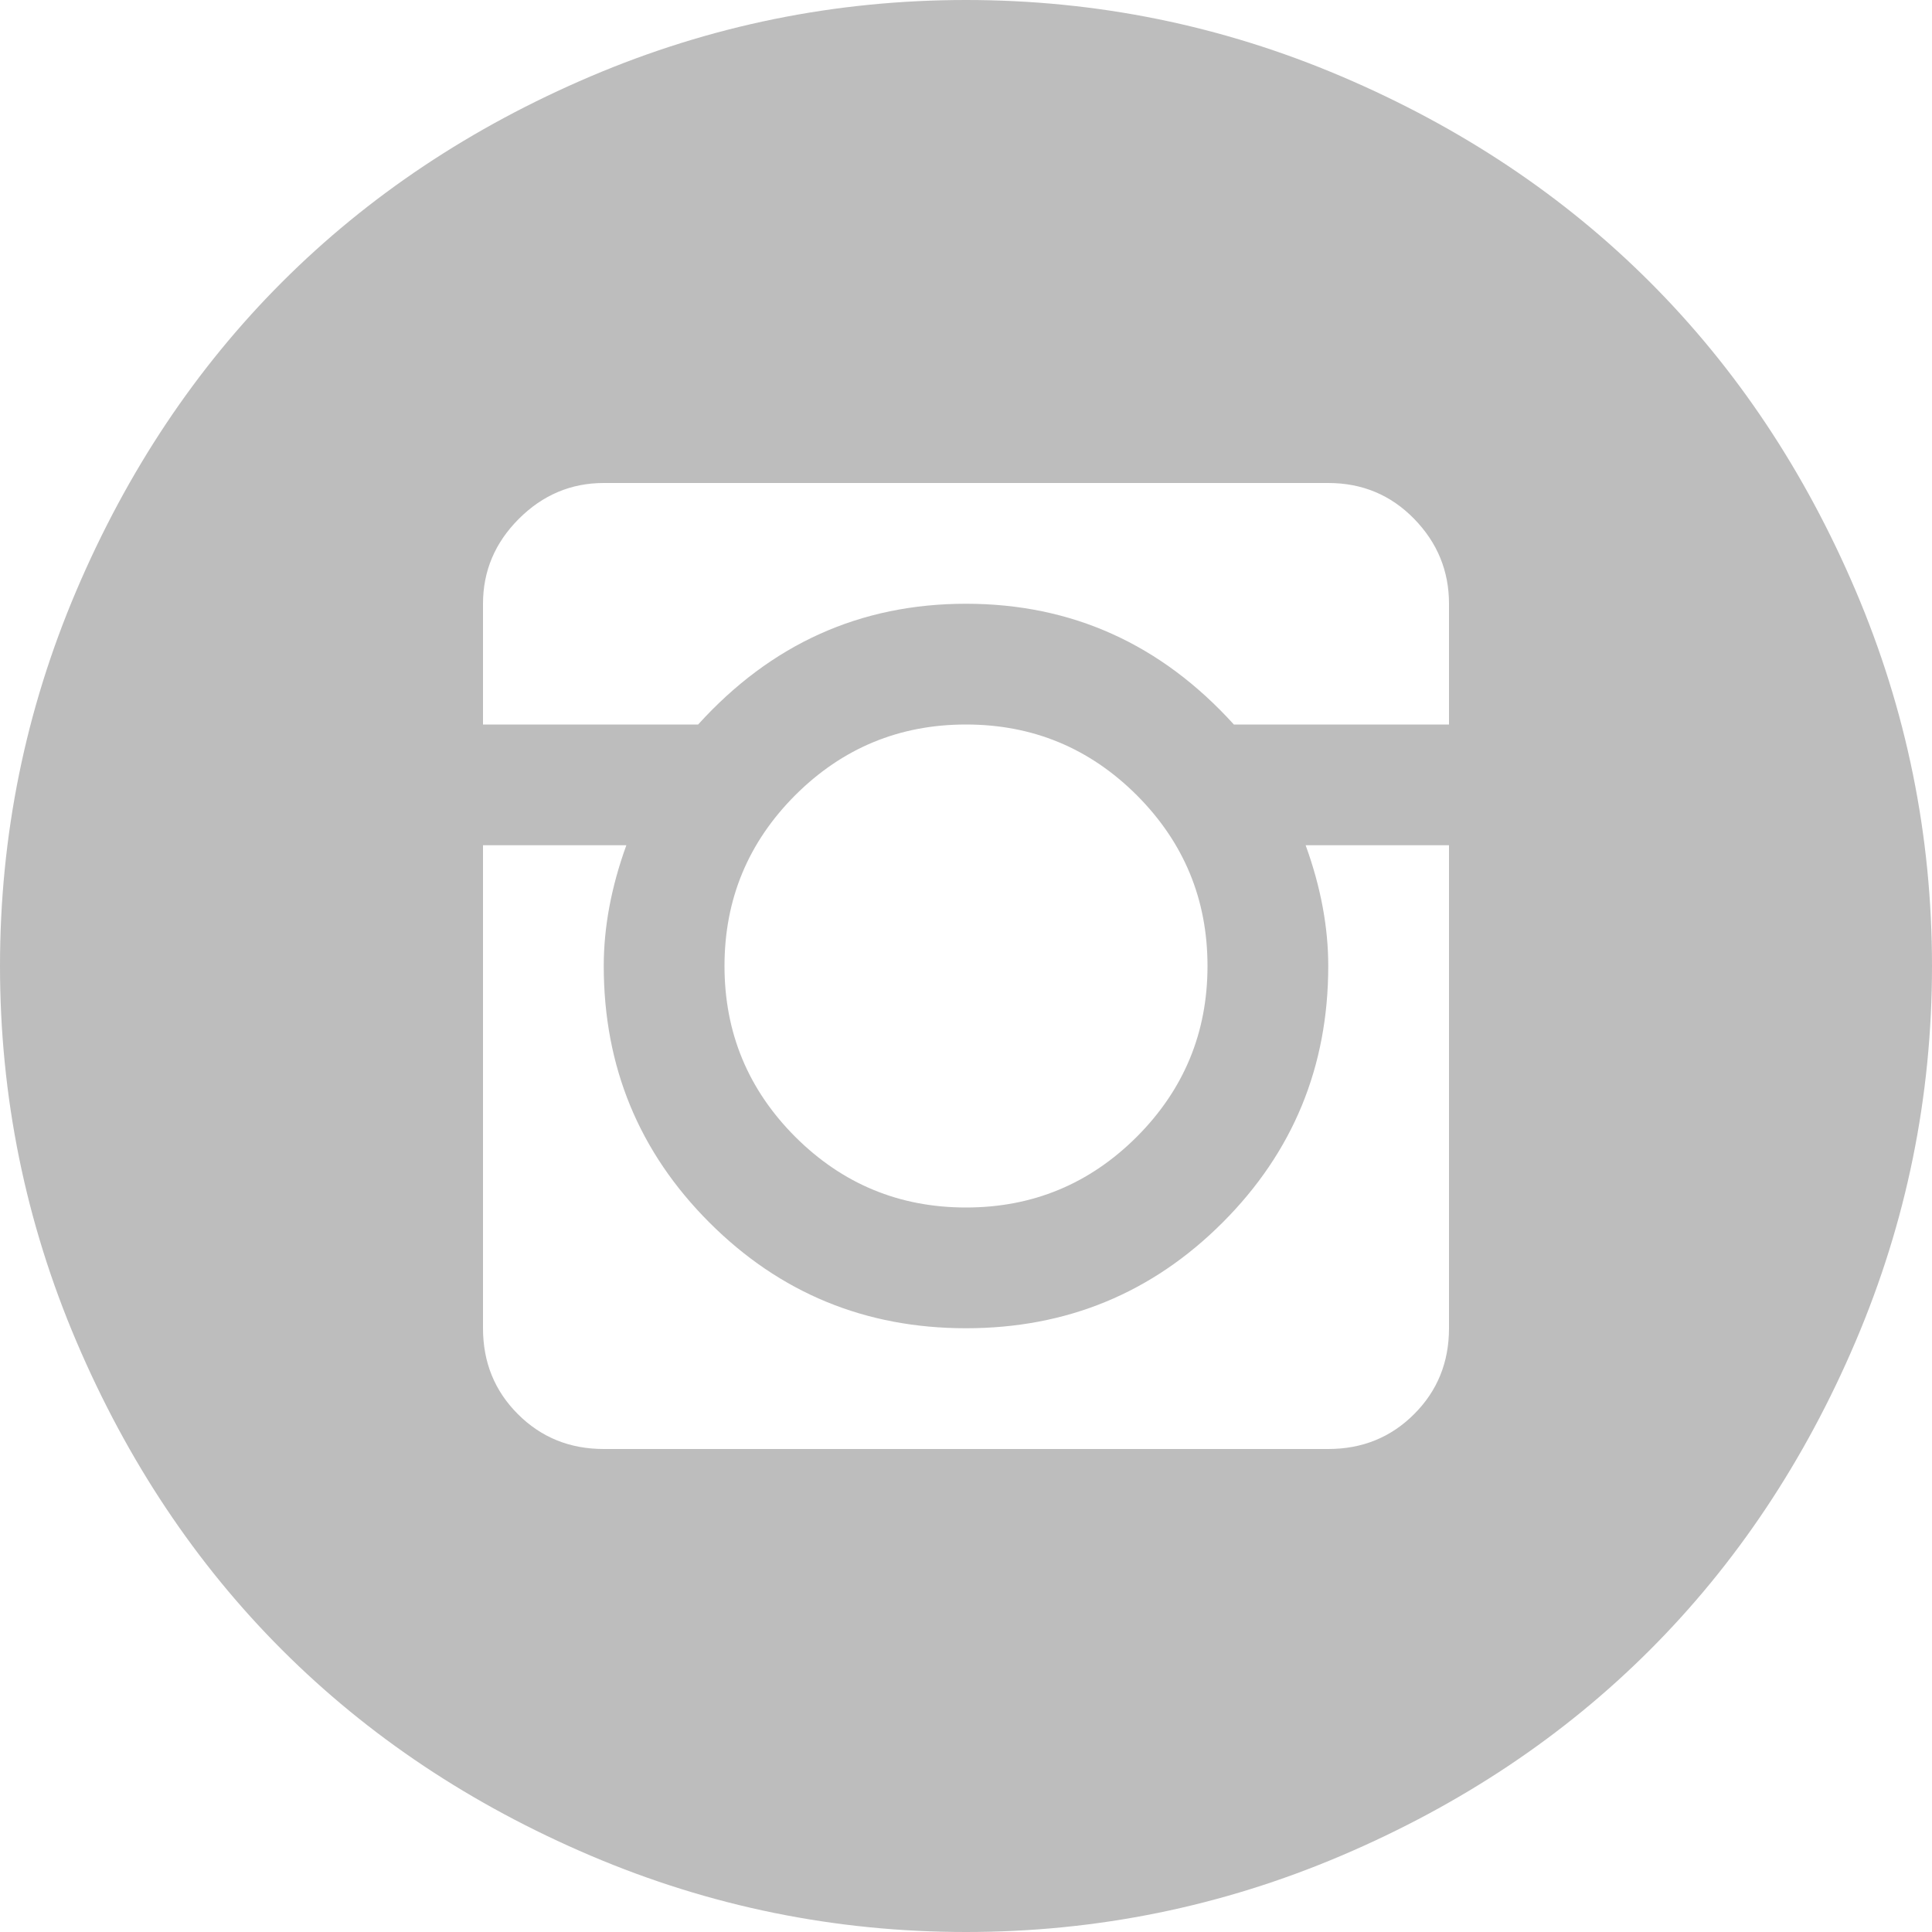
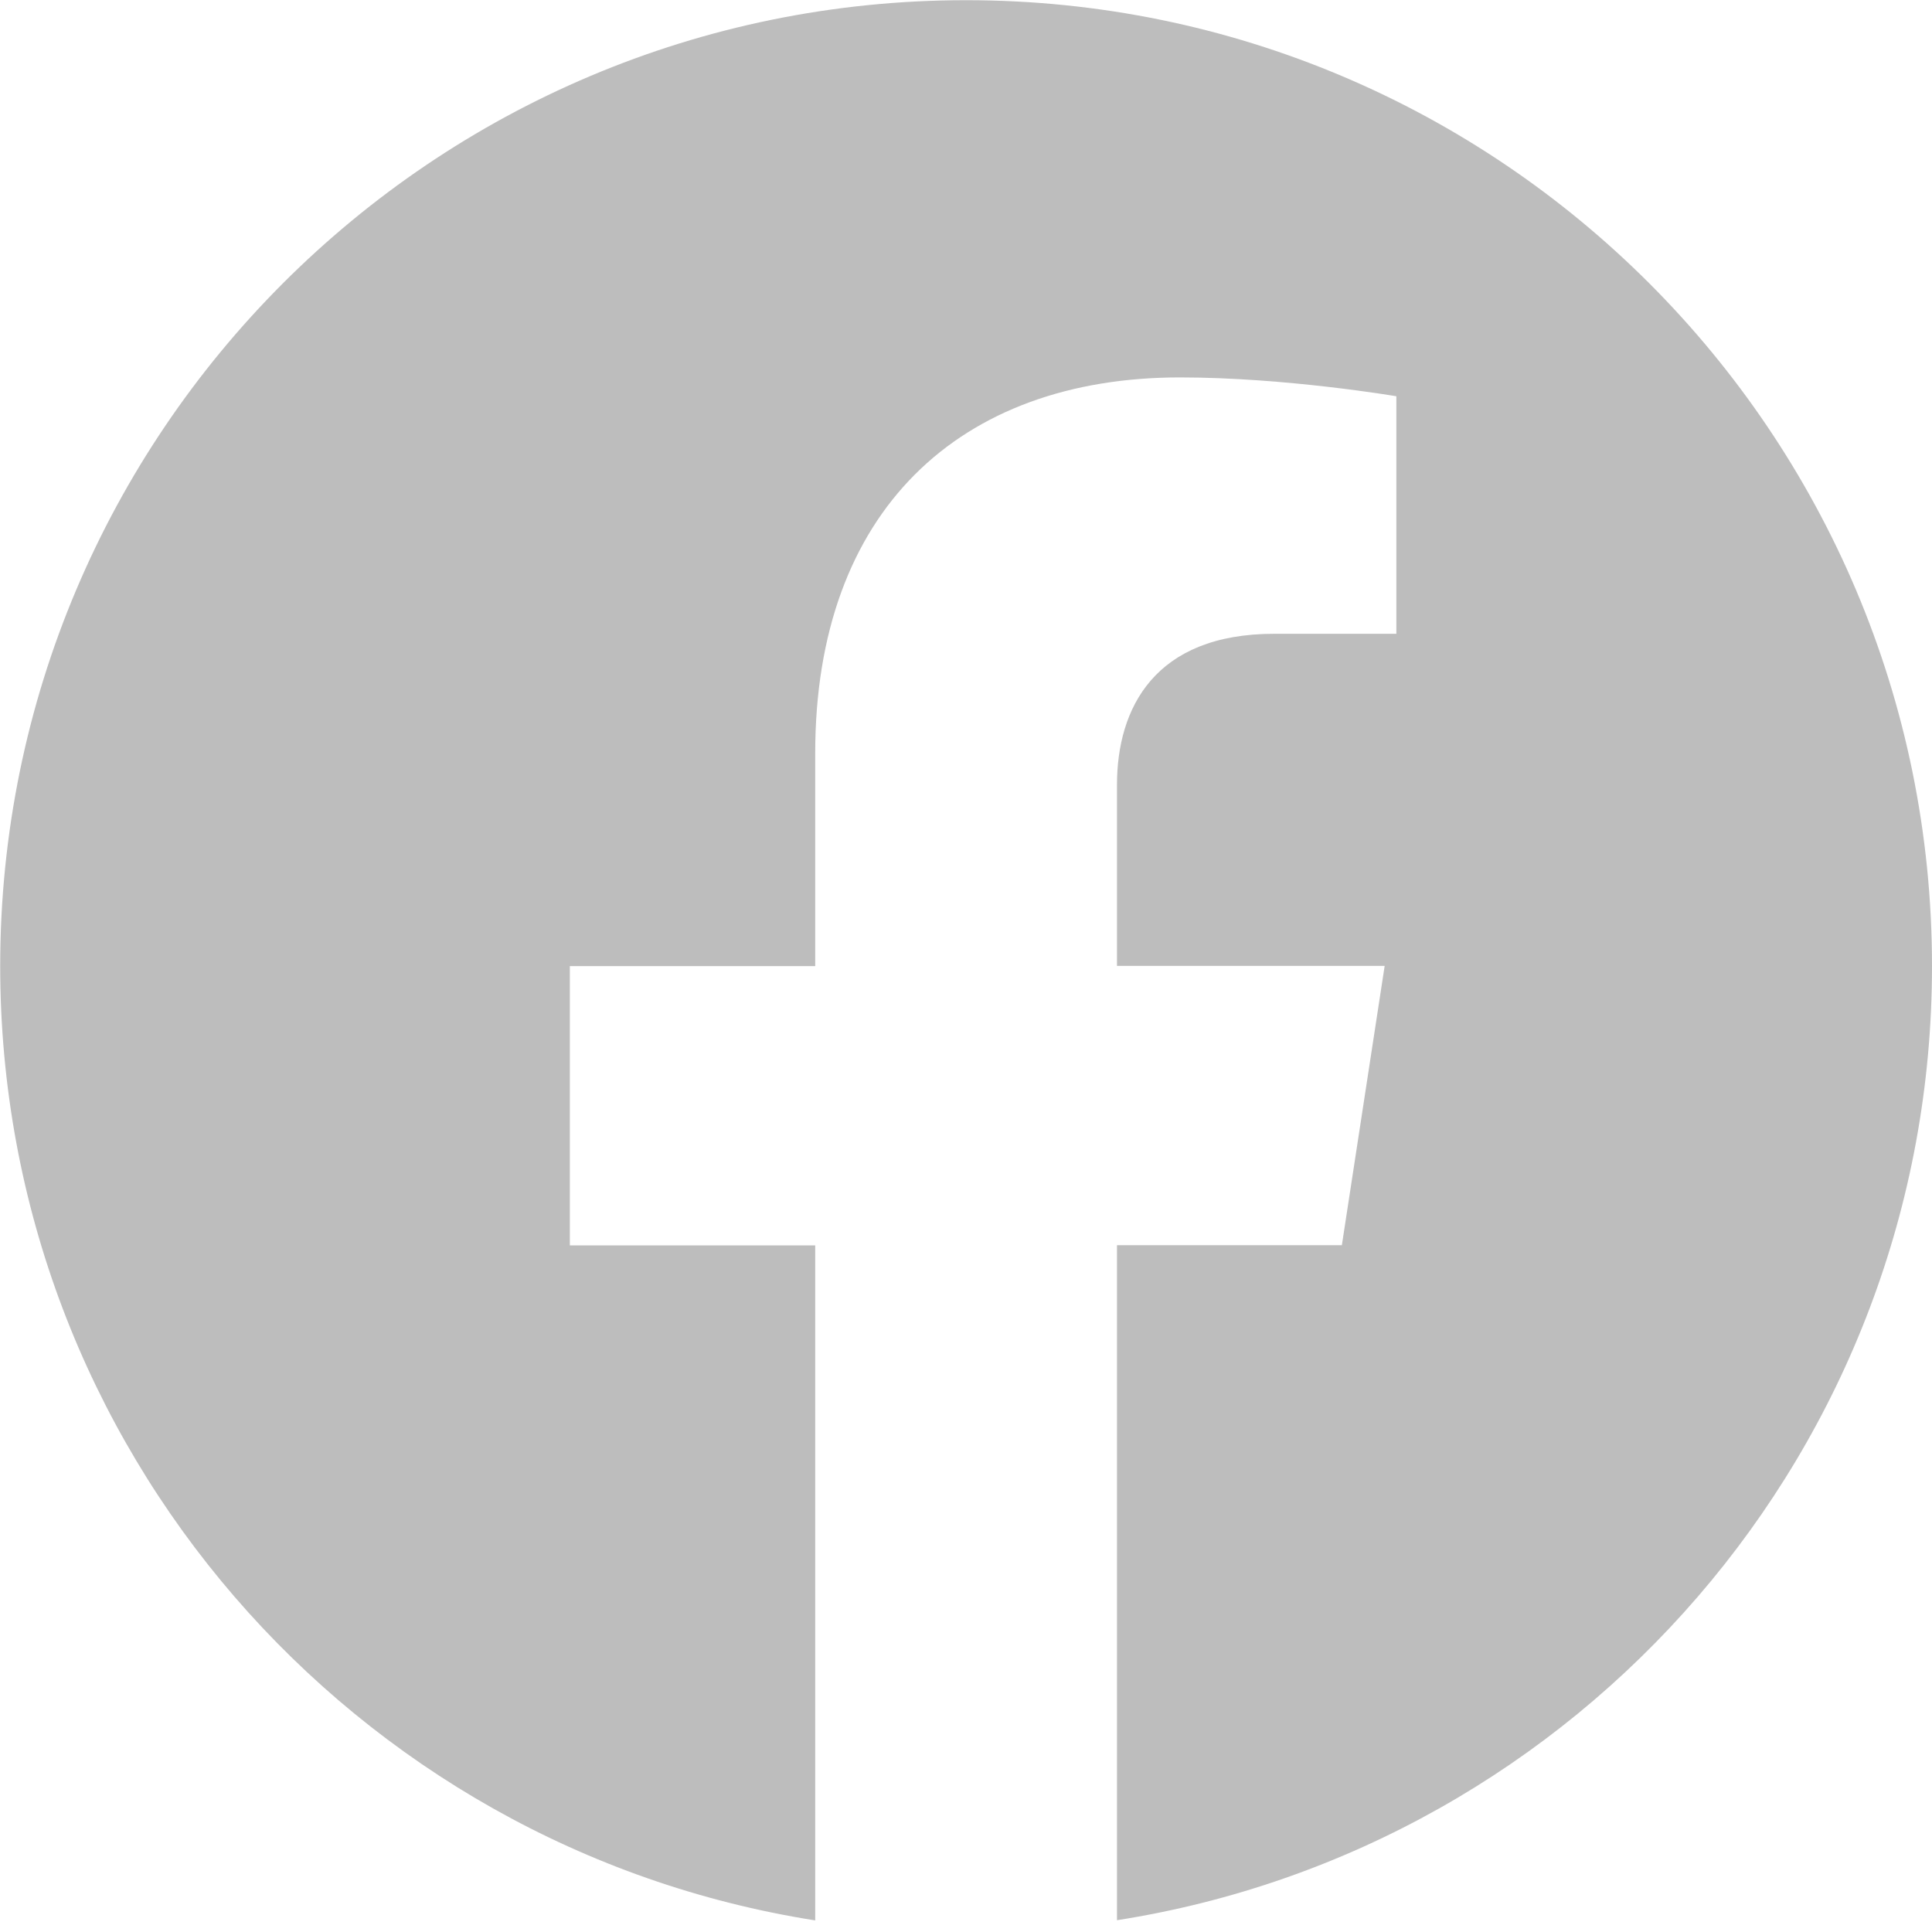
- <svg xmlns="http://www.w3.org/2000/svg" width="20" height="20" viewBox="0 0 20 20" fill="none">
-   <path d="M10 20C8.646 20 7.35 19.736 6.113 19.209C4.876 18.682 3.812 17.972 2.92 17.08C2.028 16.188 1.318 15.124 0.791 13.887C0.264 12.65 0 11.354 0 10C0 8.646 0.264 7.35 0.791 6.113C1.318 4.876 2.028 3.812 2.92 2.92C3.812 2.028 4.876 1.318 6.113 0.791C7.35 0.264 8.646 0 10 0C11.354 0 12.65 0.264 13.887 0.791C15.124 1.318 16.188 2.028 17.08 2.92C17.972 3.812 18.682 4.876 19.209 6.113C19.736 7.35 20 8.646 20 10C20 11.354 19.736 12.65 19.209 13.887C18.682 15.124 17.972 16.188 17.08 17.08C16.188 17.972 15.124 18.682 13.887 19.209C12.65 19.736 11.354 20 10 20ZM15 6.25C15 5.911 14.88 5.618 14.639 5.371C14.398 5.124 14.102 5 13.75 5H6.25C5.911 5 5.618 5.124 5.371 5.371C5.124 5.618 5 5.911 5 6.25V7.5H7.227C7.982 6.667 8.906 6.25 10 6.25C11.094 6.25 12.018 6.667 12.773 7.5H15V6.25ZM7.5 10C7.5 10.69 7.744 11.279 8.232 11.768C8.721 12.256 9.31 12.5 10 12.5C10.69 12.5 11.279 12.256 11.768 11.768C12.256 11.279 12.5 10.69 12.5 10C12.5 9.31 12.256 8.721 11.768 8.232C11.279 7.744 10.69 7.5 10 7.5C9.31 7.5 8.721 7.744 8.232 8.232C7.744 8.721 7.5 9.31 7.5 10ZM15 8.75H13.516C13.672 9.18 13.75 9.596 13.75 10C13.75 11.042 13.385 11.927 12.656 12.656C11.927 13.385 11.042 13.75 10 13.75C8.958 13.75 8.073 13.385 7.344 12.656C6.615 11.927 6.25 11.042 6.25 10C6.25 9.596 6.328 9.18 6.484 8.75H5V13.75C5 14.102 5.12 14.398 5.361 14.639C5.602 14.88 5.898 15 6.25 15H13.75C14.102 15 14.398 14.88 14.639 14.639C14.88 14.398 15 14.102 15 13.75V8.75Z" fill="#BDBDBD" />
+ <svg xmlns="http://www.w3.org/2000/svg" width="20" height="20" fill="none">
+   <path d="M10.001.002C4.479.002.002 4.479.002 10.001c0 4.99 3.656 9.126 8.437 9.879v-6.988h-2.54v-2.891h2.54V7.798c0-2.508 1.493-3.891 3.776-3.891 1.094 0 2.24.195 2.24.195v2.459h-1.264c-1.24 0-1.628.772-1.628 1.563v1.875h2.771l-.443 2.891h-2.328v6.988C16.344 19.129 20 14.992 20 10.001 20 4.479 15.523.002 10.001.002z" fill="#BDBDBD" />
</svg>
